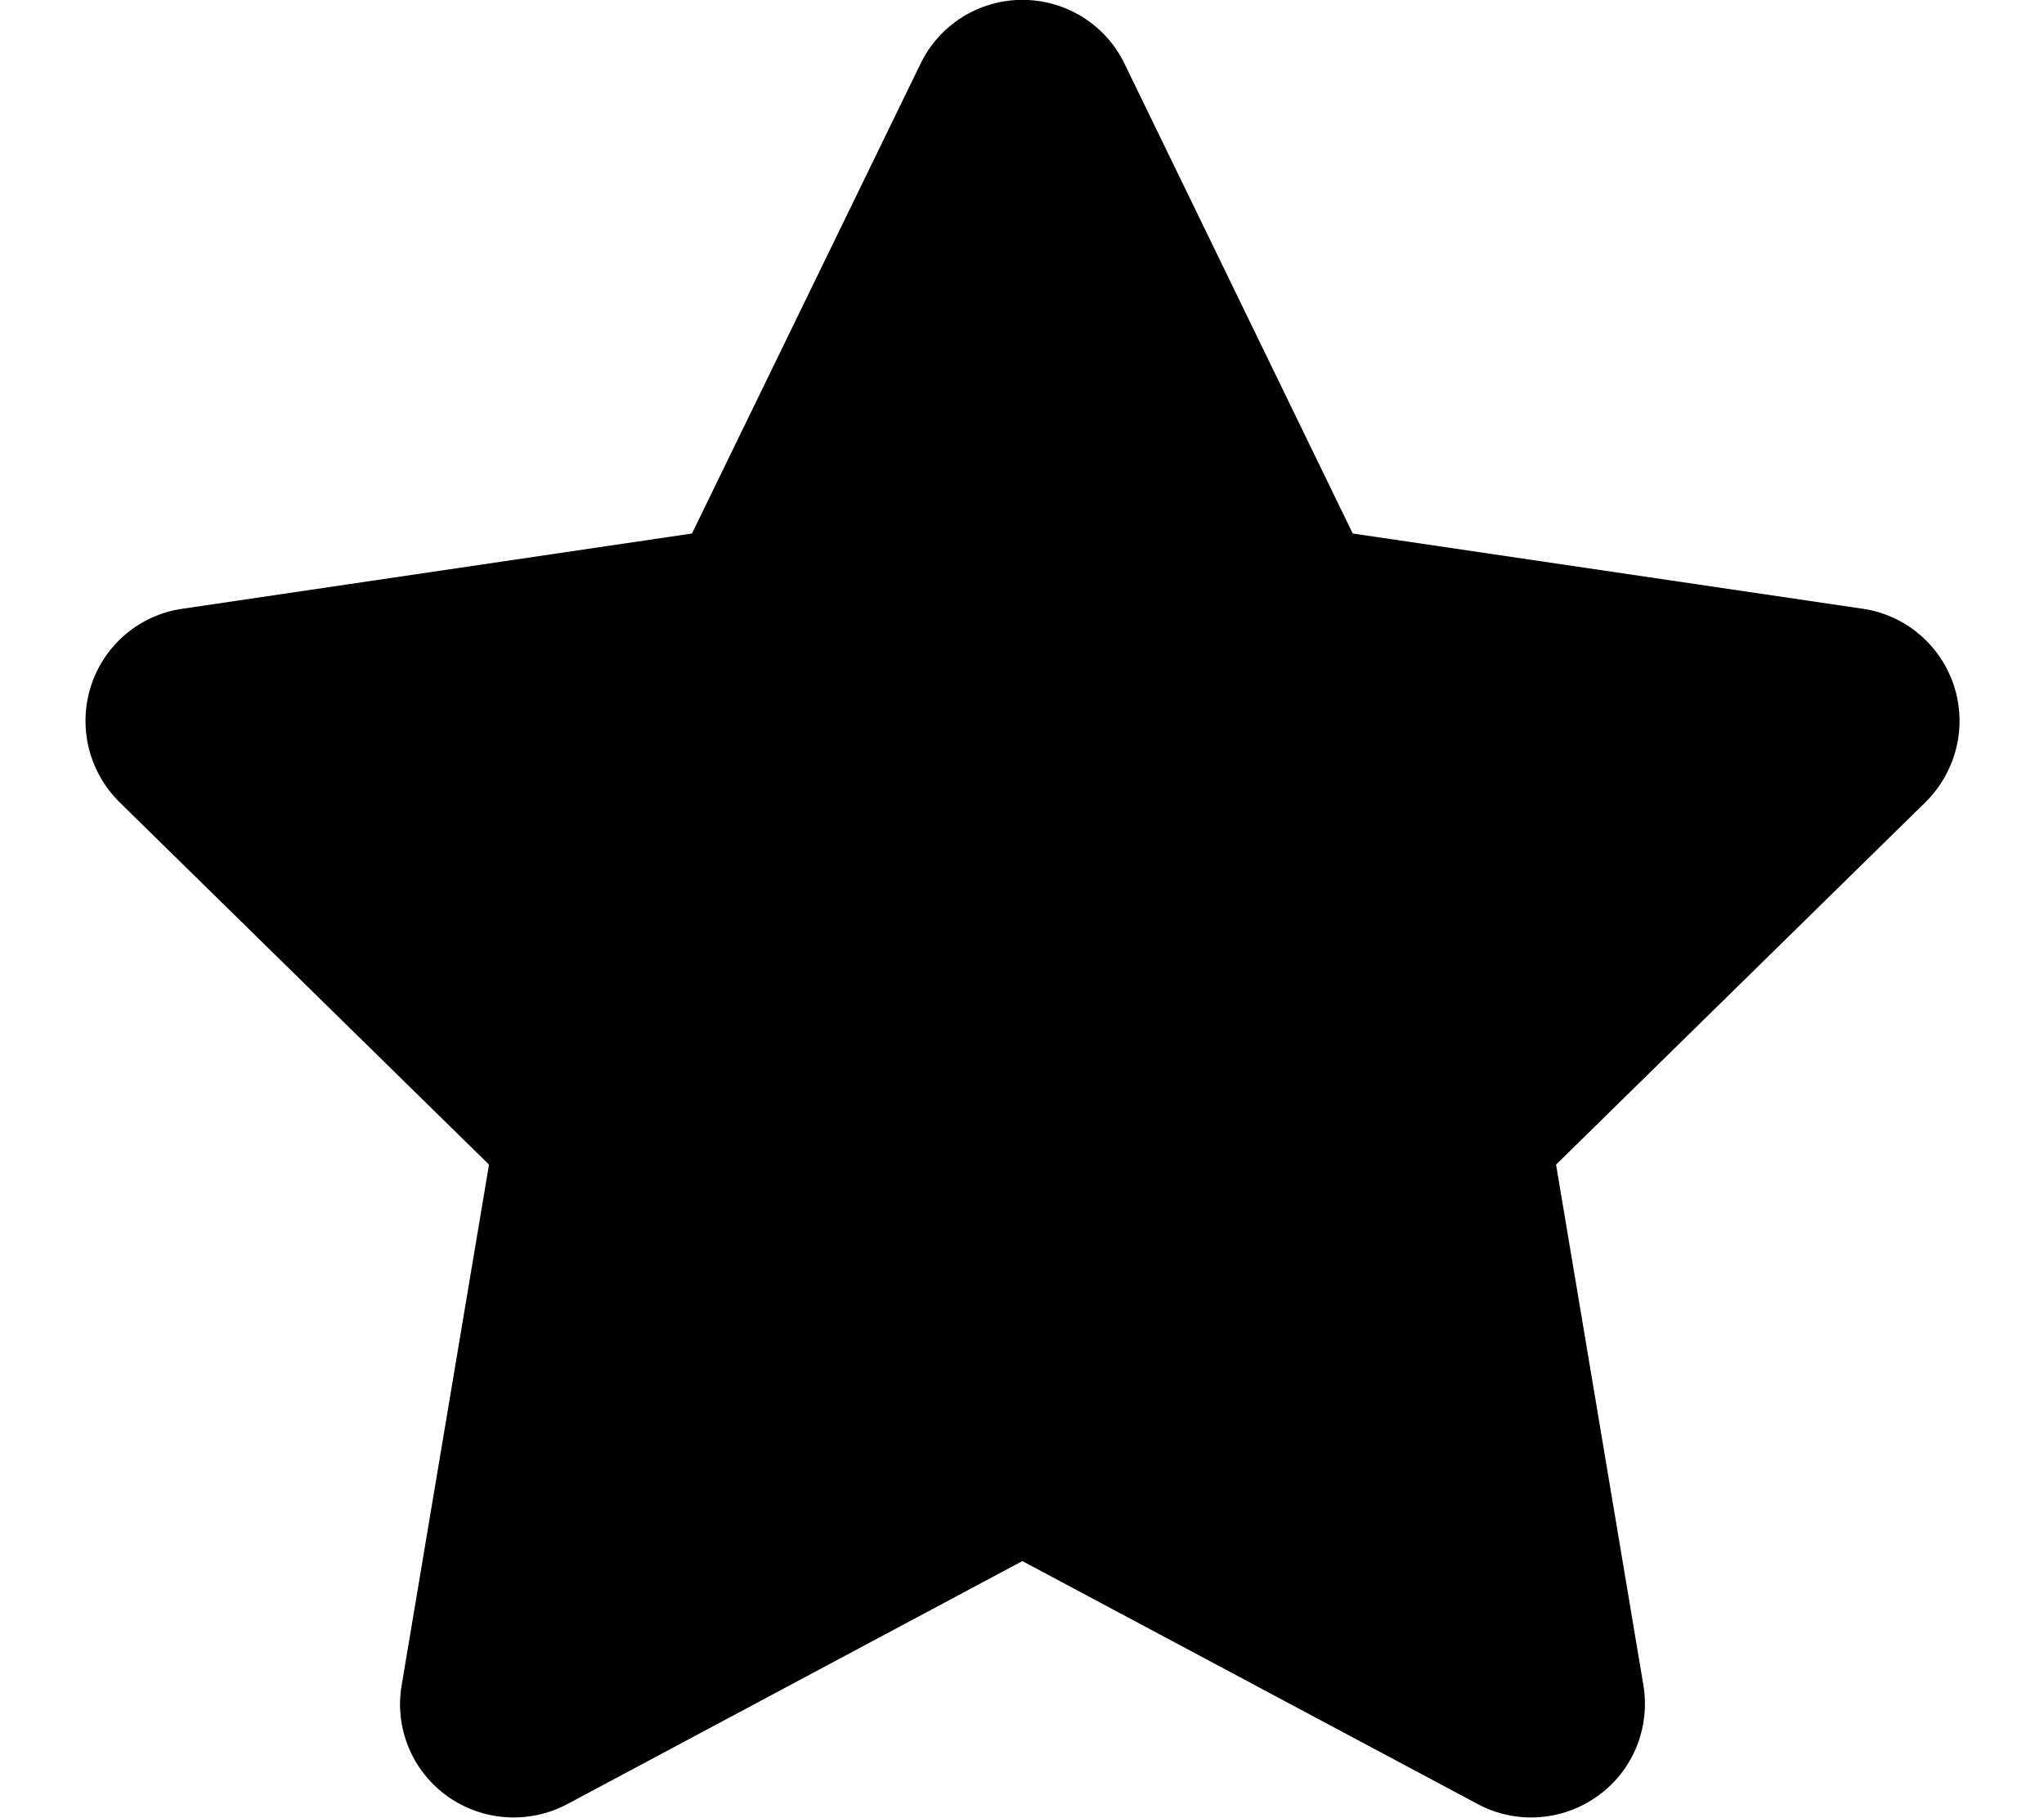
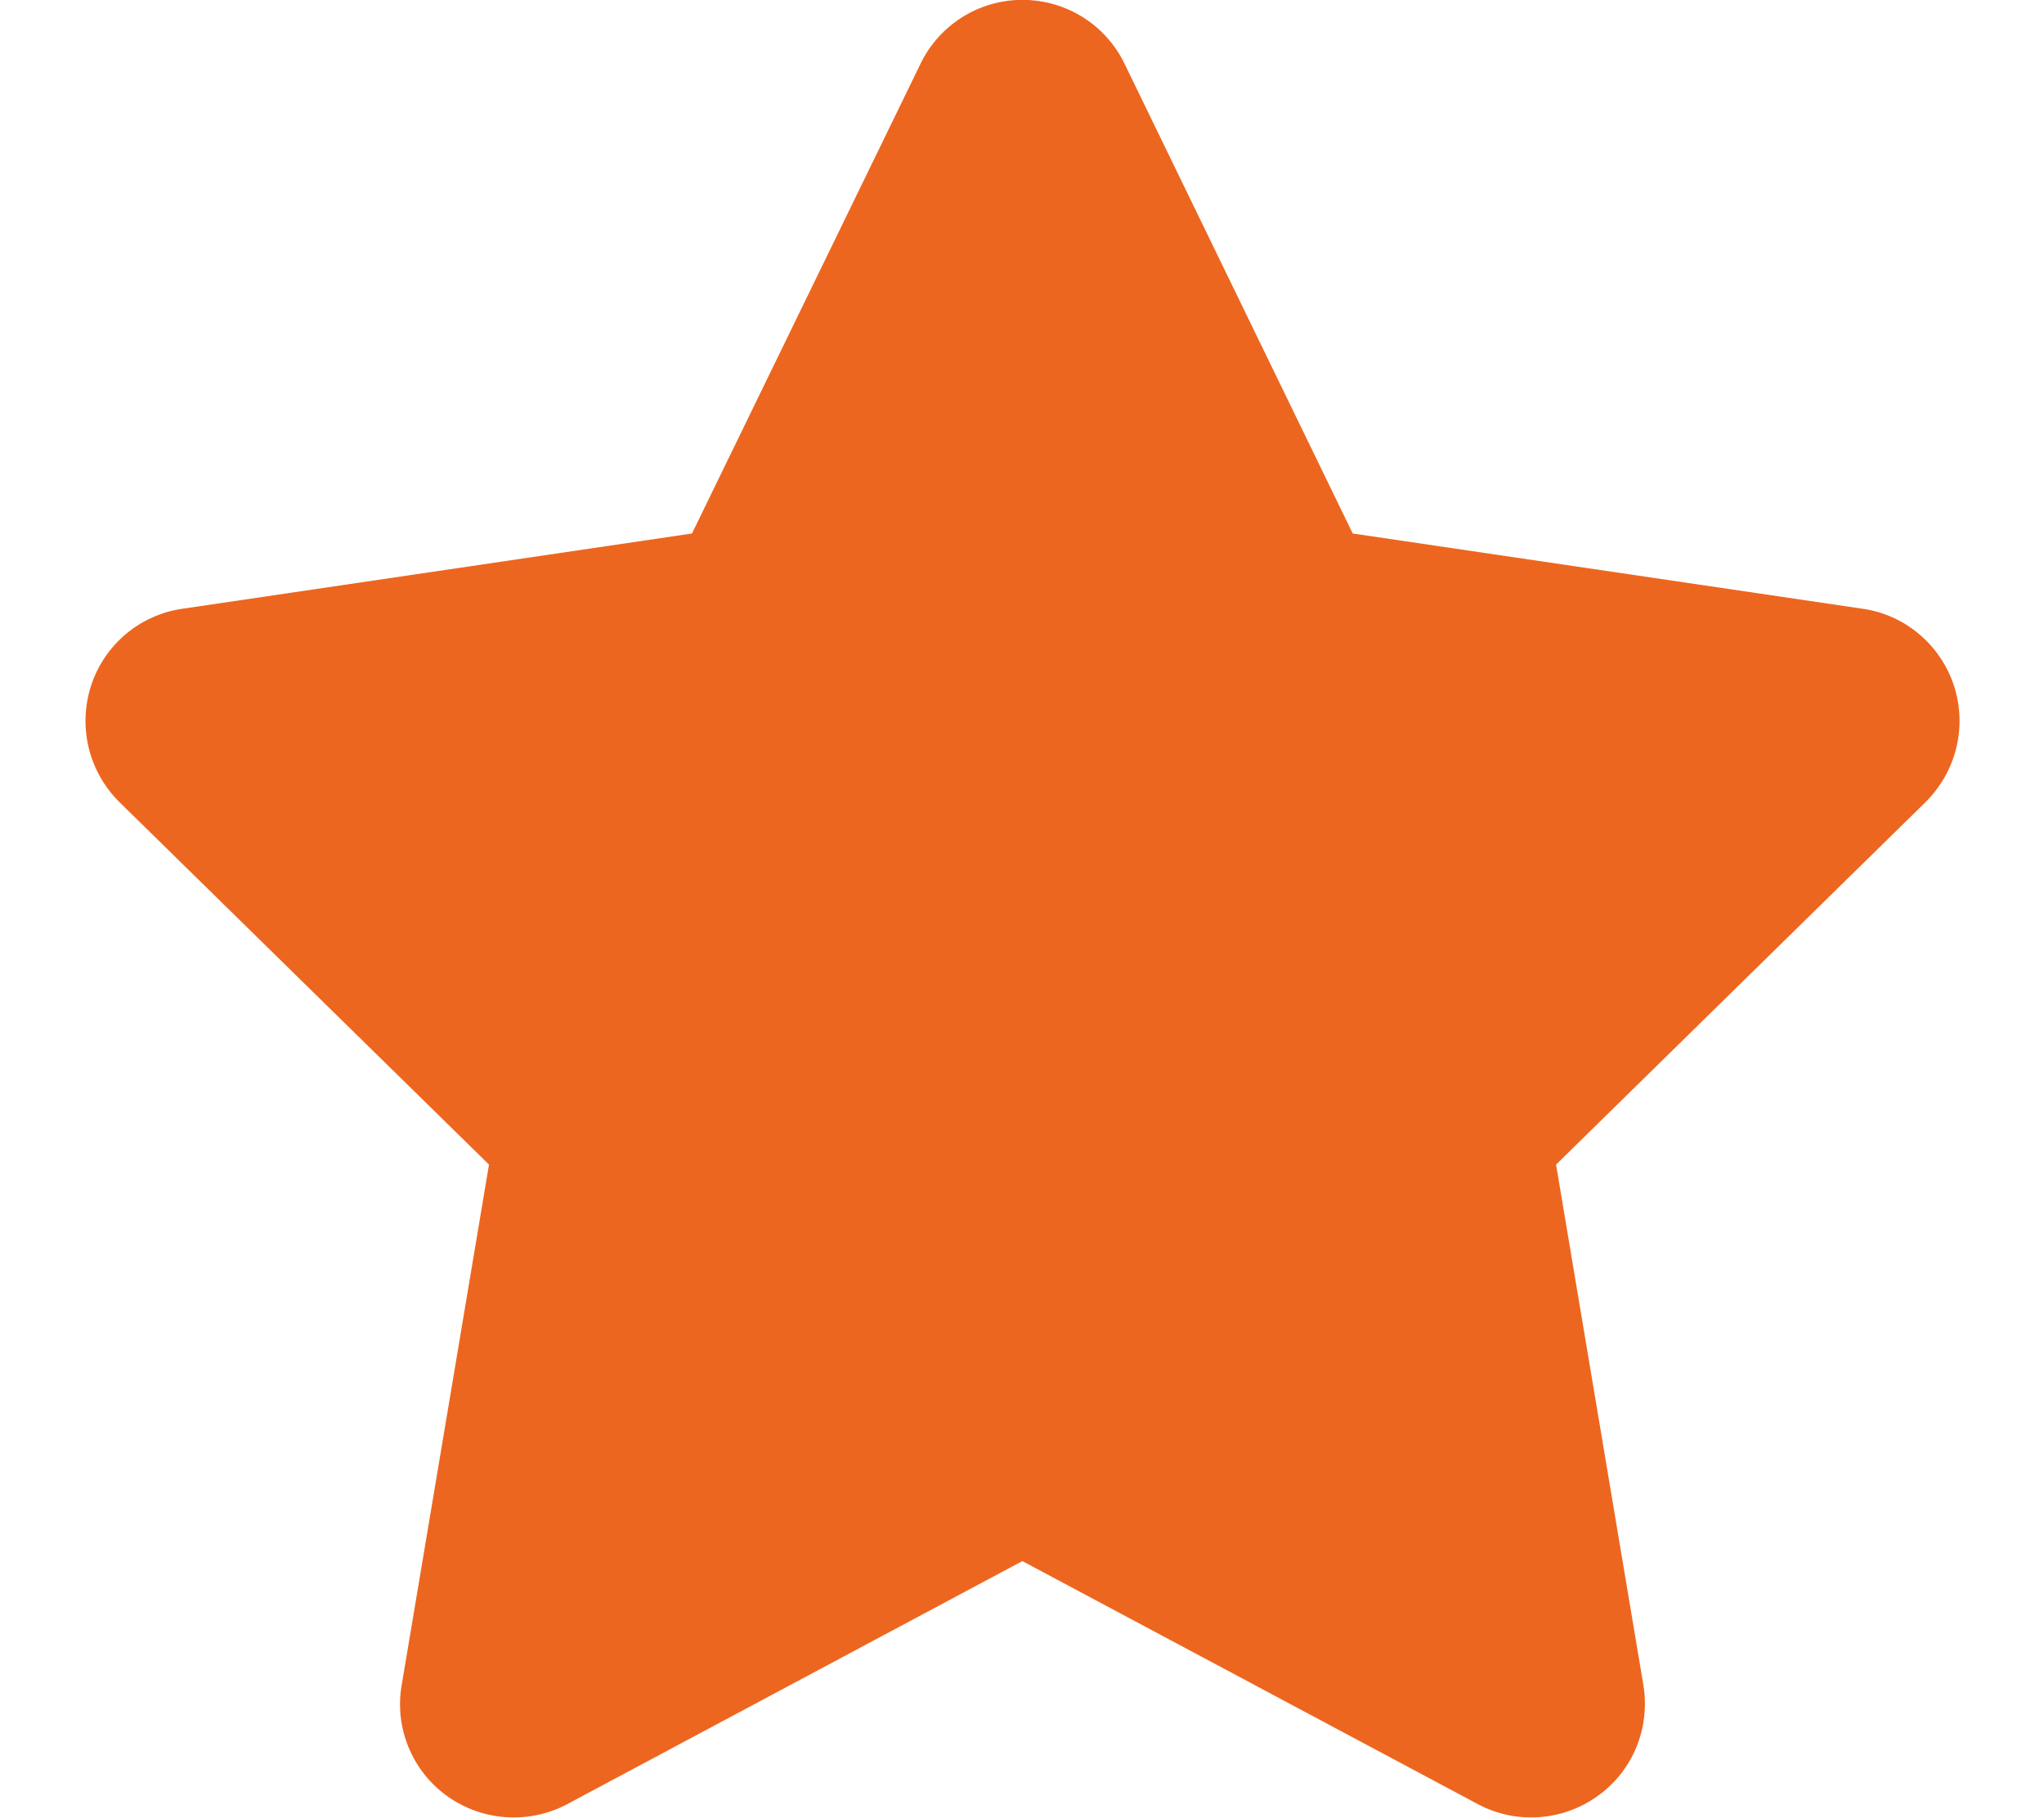
<svg xmlns="http://www.w3.org/2000/svg" viewBox="0 0 576 512">
-   <path d="M381.2 150.3L524.9 171.5C536.8 173.2 546.8 181.6 550.6 193.1C554.4 204.7 551.3 217.3 542.7 225.9L438.5 328.1L463.1 474.7C465.1 486.7 460.2 498.9 450.2 506C440.3 513.1 427.2 514 416.5 508.3L288.1 439.8L159.8 508.3C149 514 135.9 513.1 126 506C116.1 498.9 111.1 486.7 113.2 474.7L137.8 328.1L33.58 225.9C24.97 217.3 21.91 204.7 25.69 193.1C29.46 181.6 39.43 173.2 51.42 171.5L195 150.3L259.4 17.97C264.7 6.954 275.9-.039 288.1-.039C300.4-.039 311.6 6.954 316.9 17.97L381.2 150.3z" />
+   <path d="M381.2 150.3L524.9 171.5C536.8 173.2 546.8 181.6 550.6 193.1C554.4 204.7 551.3 217.3 542.7 225.9L438.5 328.1L463.1 474.7C465.1 486.7 460.2 498.9 450.2 506C440.3 513.1 427.2 514 416.5 508.3L288.1 439.8L159.8 508.3C149 514 135.9 513.1 126 506C116.1 498.9 111.1 486.7 113.2 474.7L137.8 328.1L33.58 225.9C24.97 217.3 21.91 204.7 25.69 193.1C29.46 181.6 39.43 173.2 51.42 171.5L195 150.3L259.4 17.97C264.7 6.954 275.9-.039 288.1-.039C300.4-.039 311.6 6.954 316.9 17.97L381.2 150.3z" fill="#ED661F" />
</svg>
